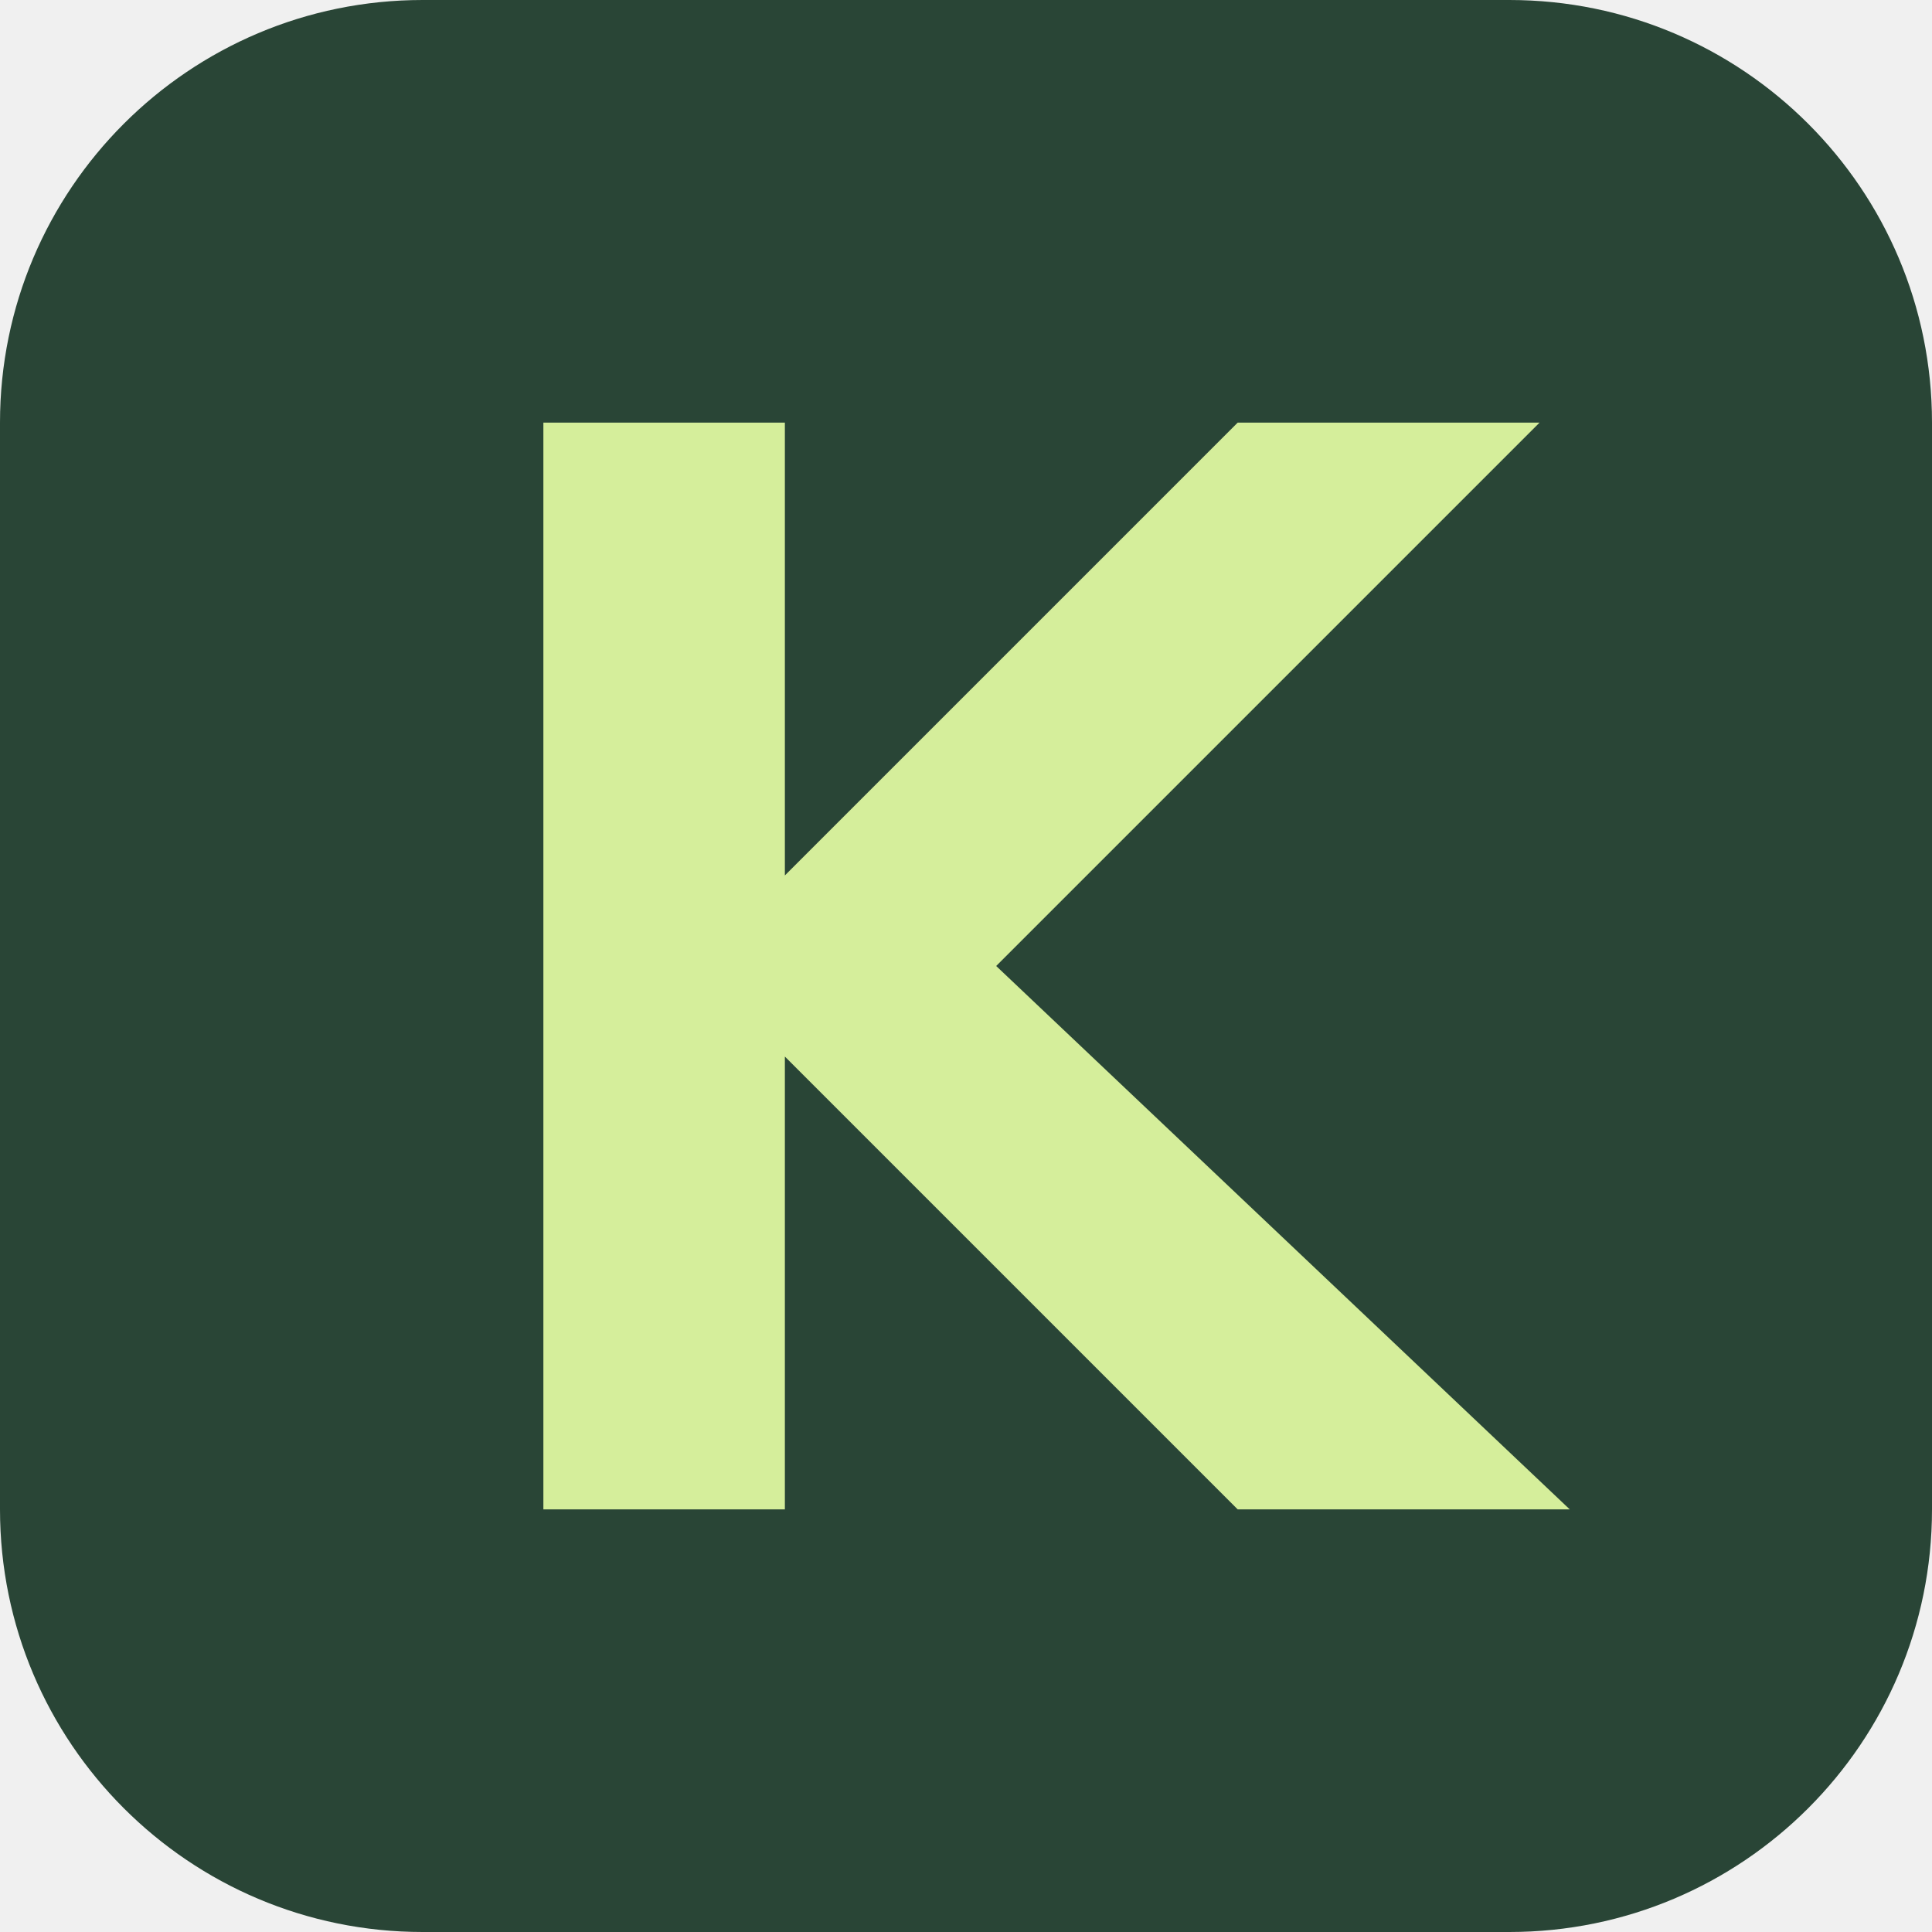
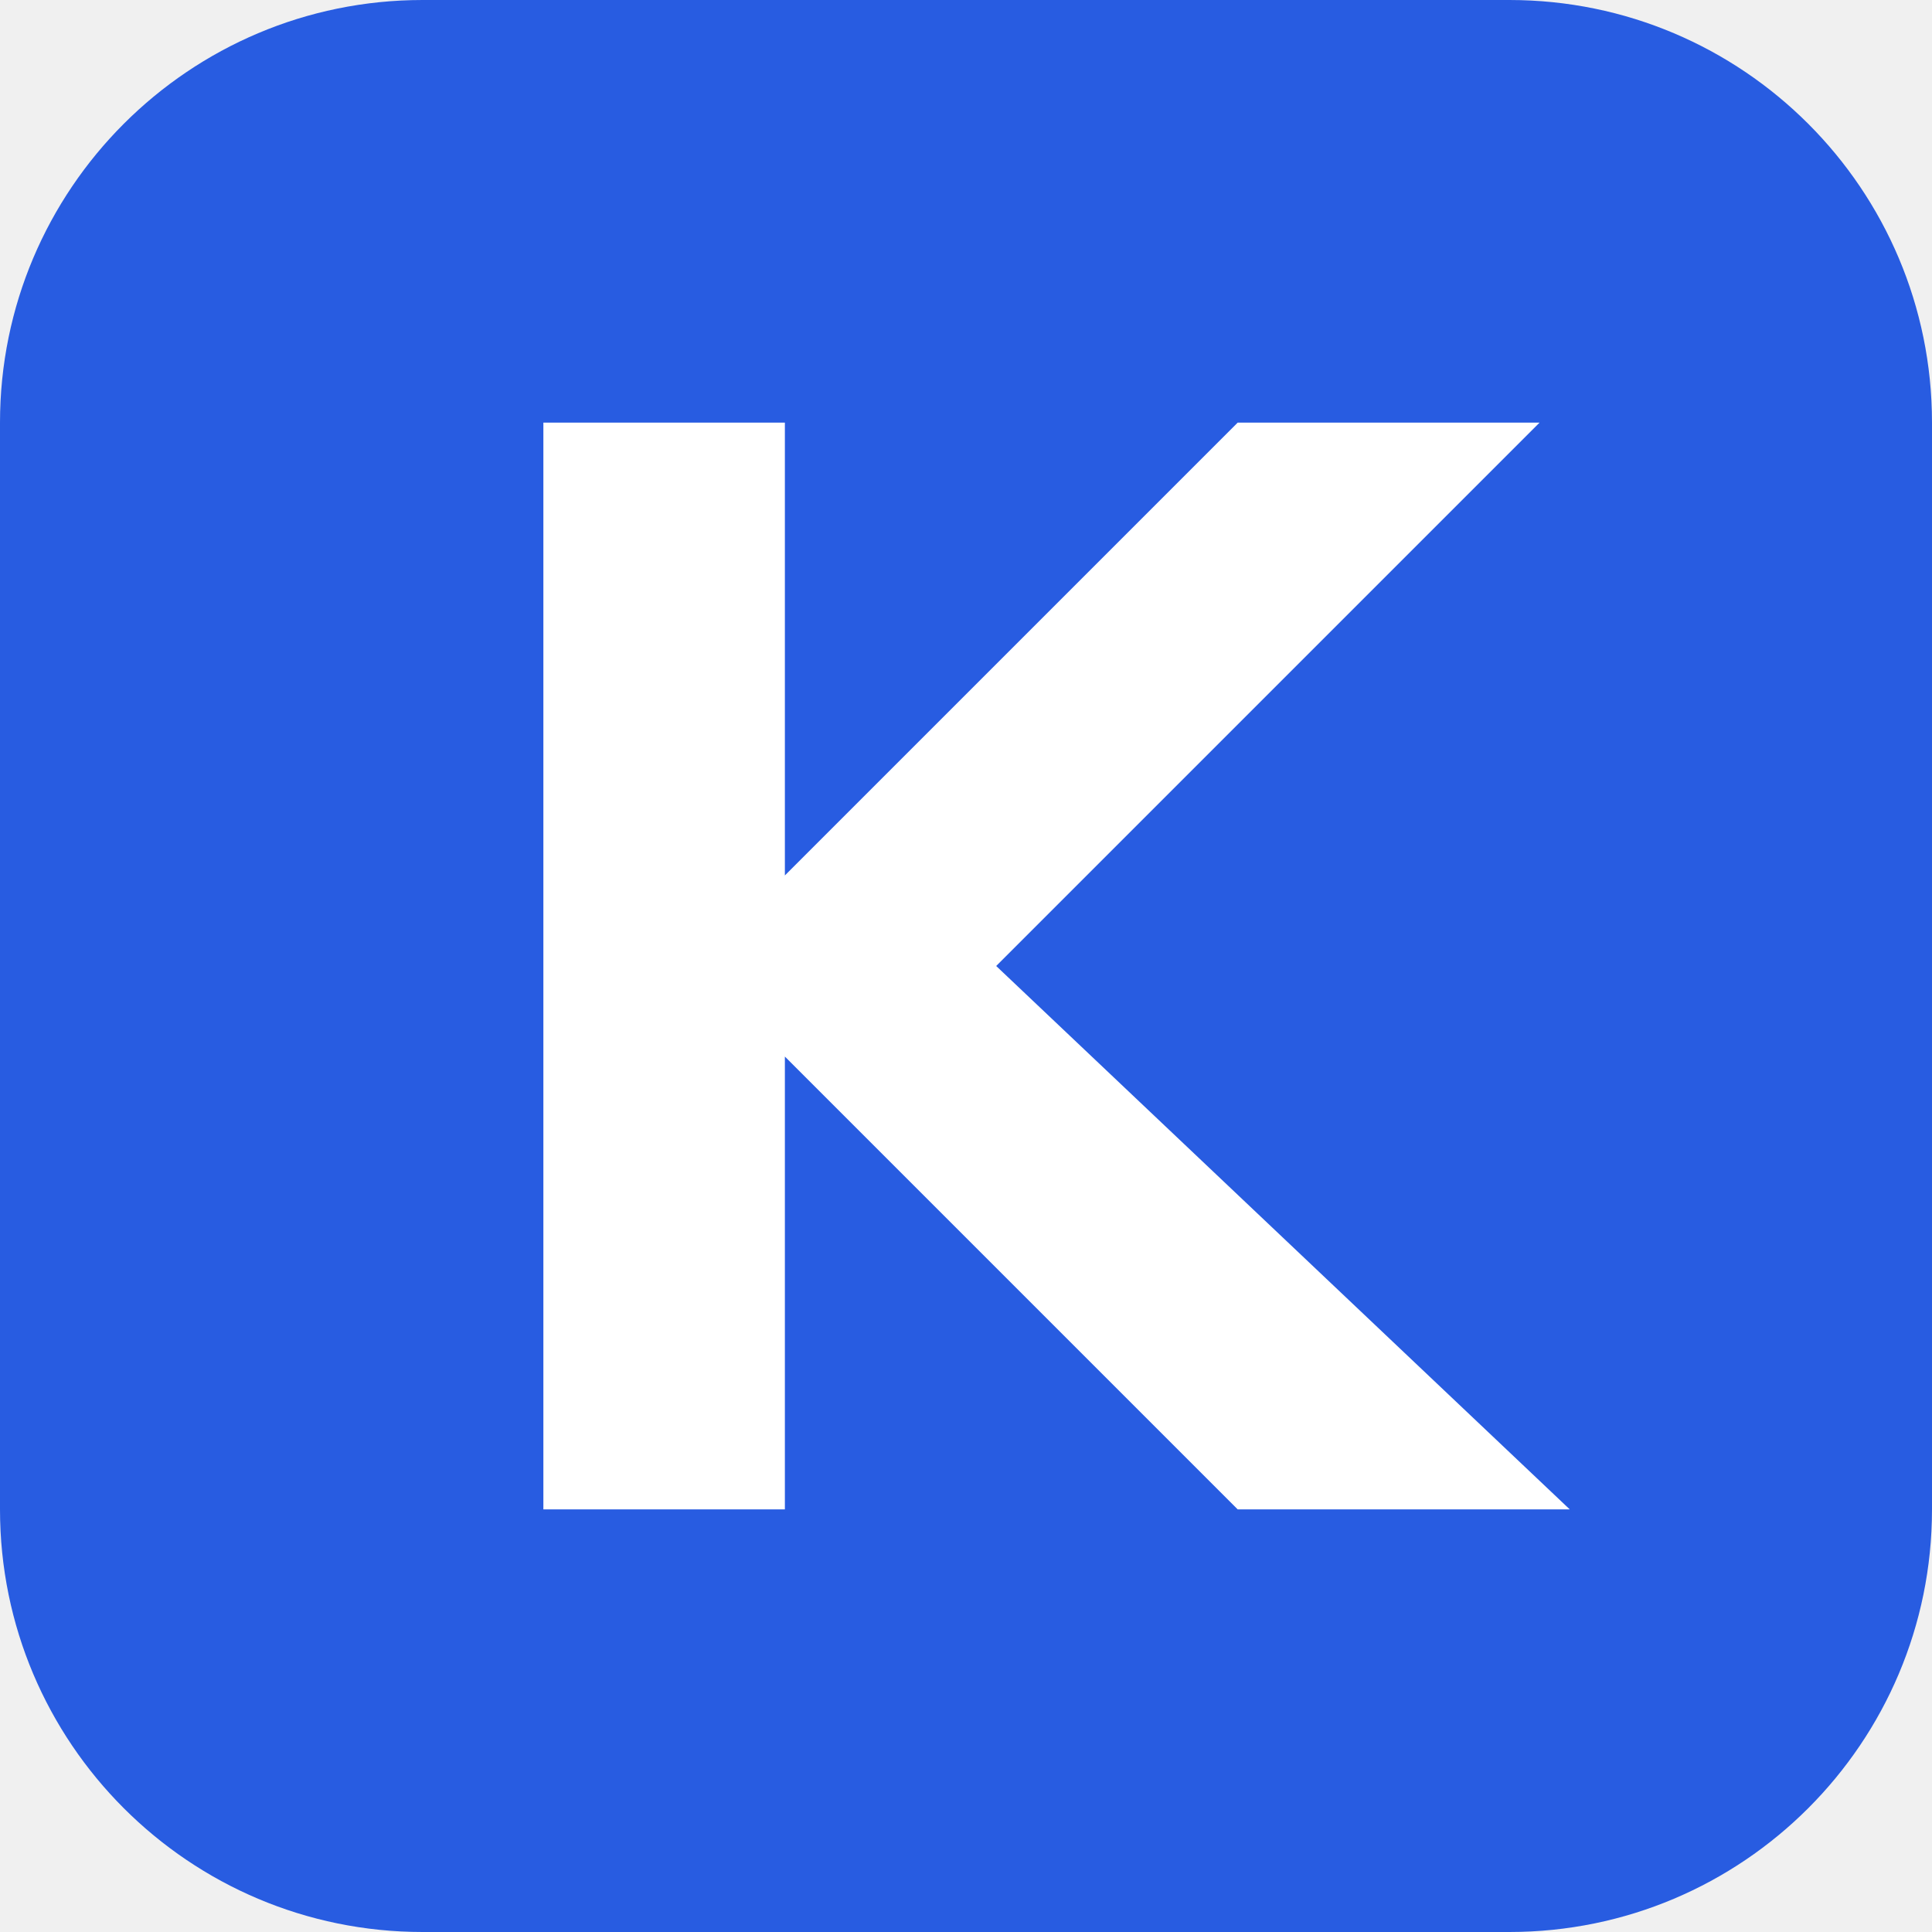
<svg xmlns="http://www.w3.org/2000/svg" viewBox="0 0 64 64">
-   <rect width="64" height="64" rx="14" fill="#294536" />
-   <path d="M18 14h8v15l15-15h10L33 32l19 18H41L26 35v15h-8z" fill="#d5ee9b" />
+   <rect width="64" height="64" rx="14" fill="#285ce1" />
+   <path d="M18 14h8v15l15-15h10L33 32l19 18H41L26 35v15h-8z" fill="#ffffff" />
</svg>
